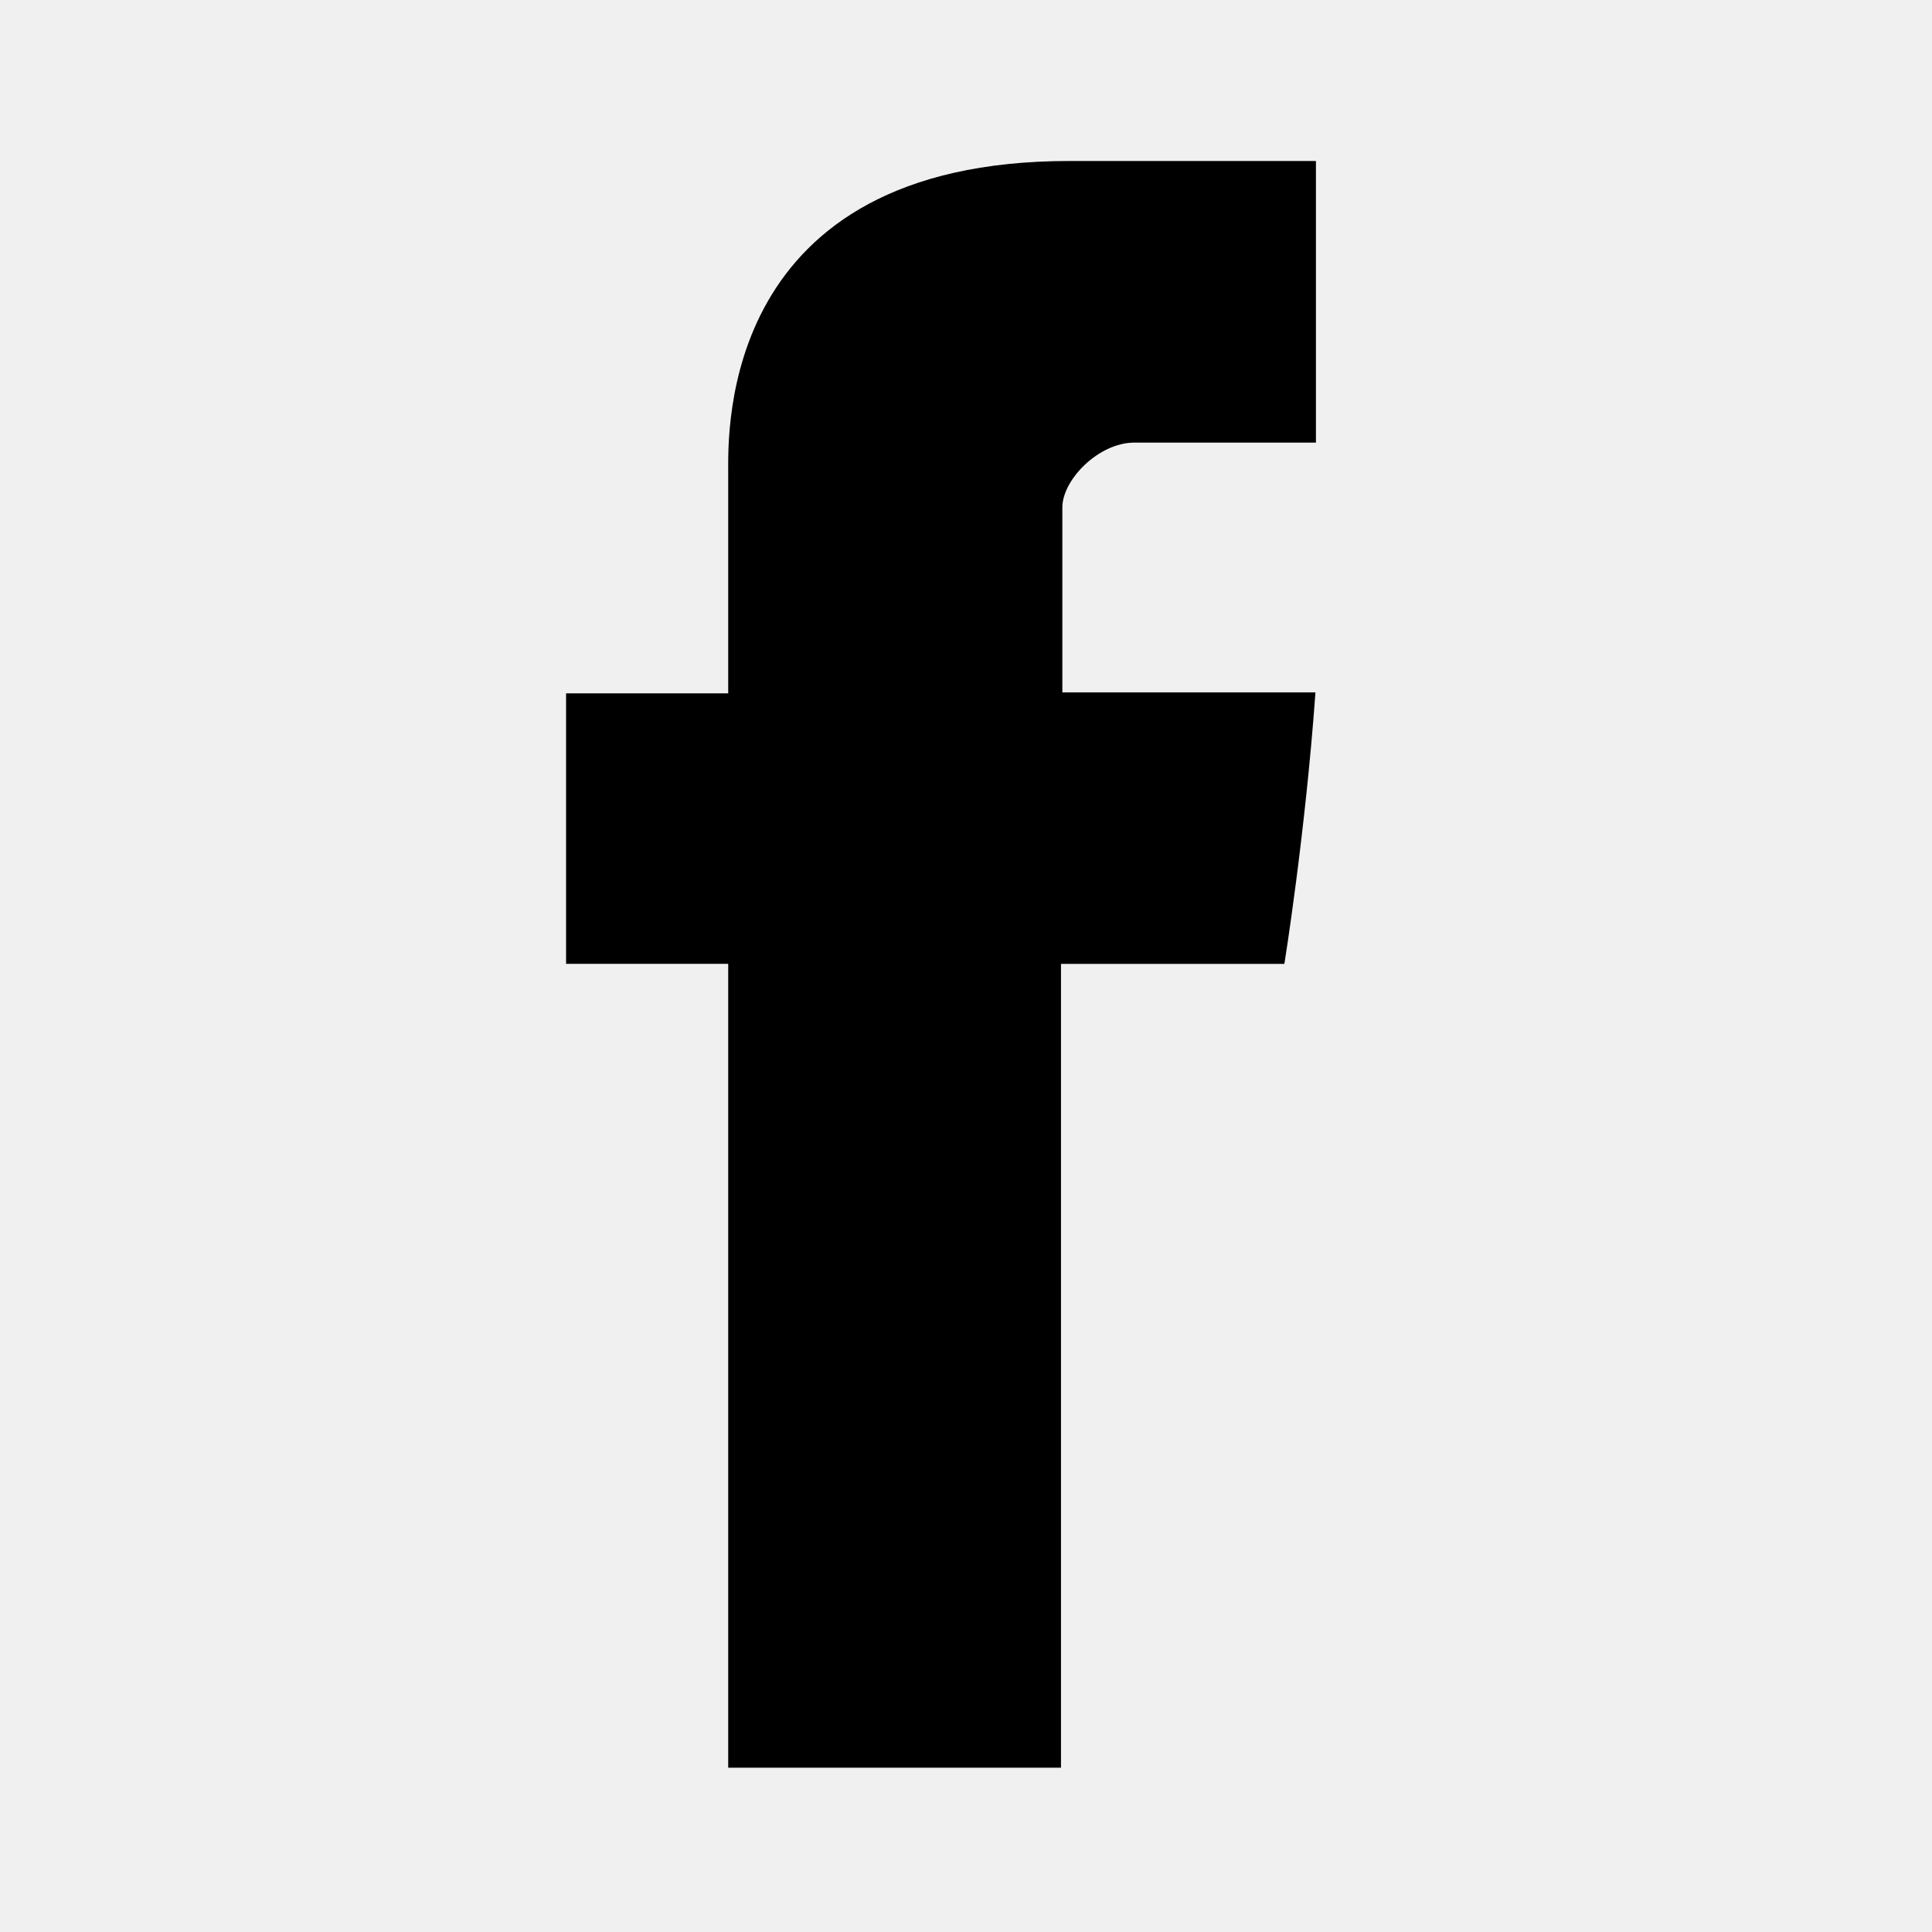
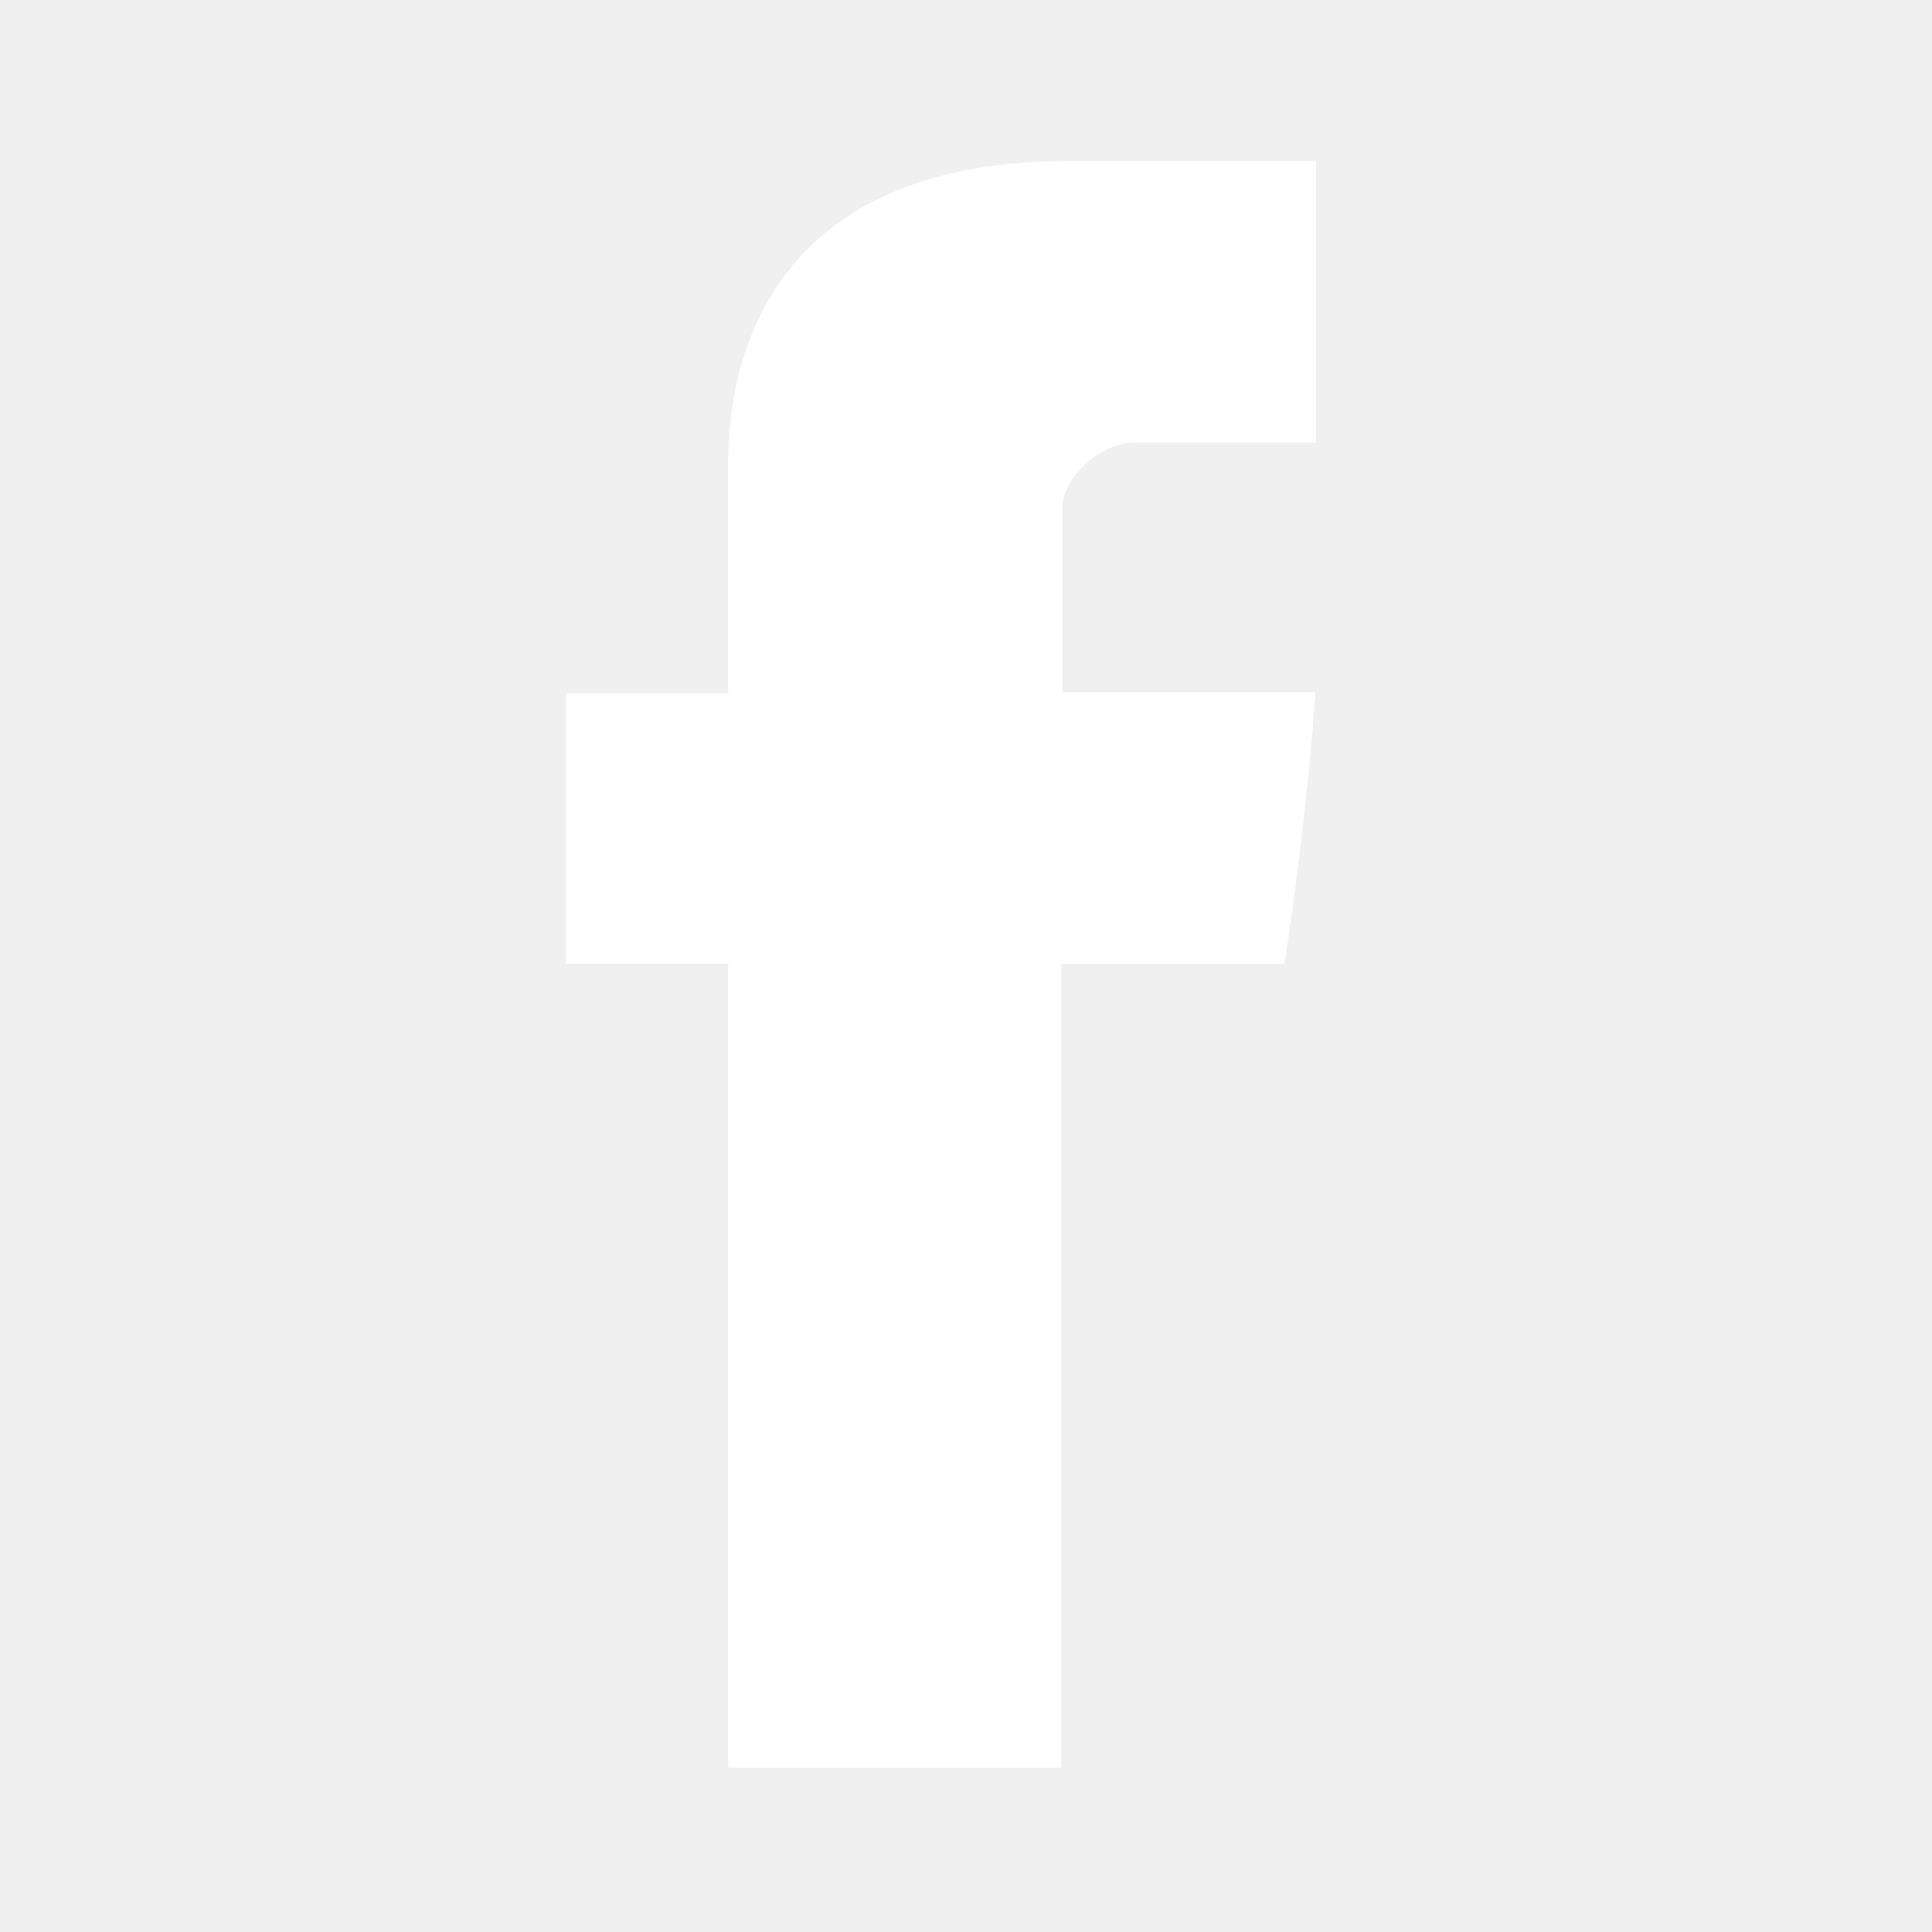
<svg xmlns="http://www.w3.org/2000/svg" width="24" height="24" viewBox="0 0 24 24" fill="none">
-   <path d="M9.046 5.865V8.613H7.032V11.973H9.046V21.959H13.18V11.974H15.955C15.955 11.974 16.215 10.363 16.341 8.601H13.197V6.303C13.197 5.96 13.647 5.498 14.093 5.498H16.347V2H13.283C8.943 2 9.046 5.363 9.046 5.865Z" fill="black" />
+   <path d="M9.046 5.865V8.613H7.032V11.973H9.046V21.959H13.18V11.974H15.955C15.955 11.974 16.215 10.363 16.341 8.601H13.197V6.303C13.197 5.96 13.647 5.498 14.093 5.498H16.347V2H13.283C8.943 2 9.046 5.363 9.046 5.865Z" fill="white" />
</svg>
